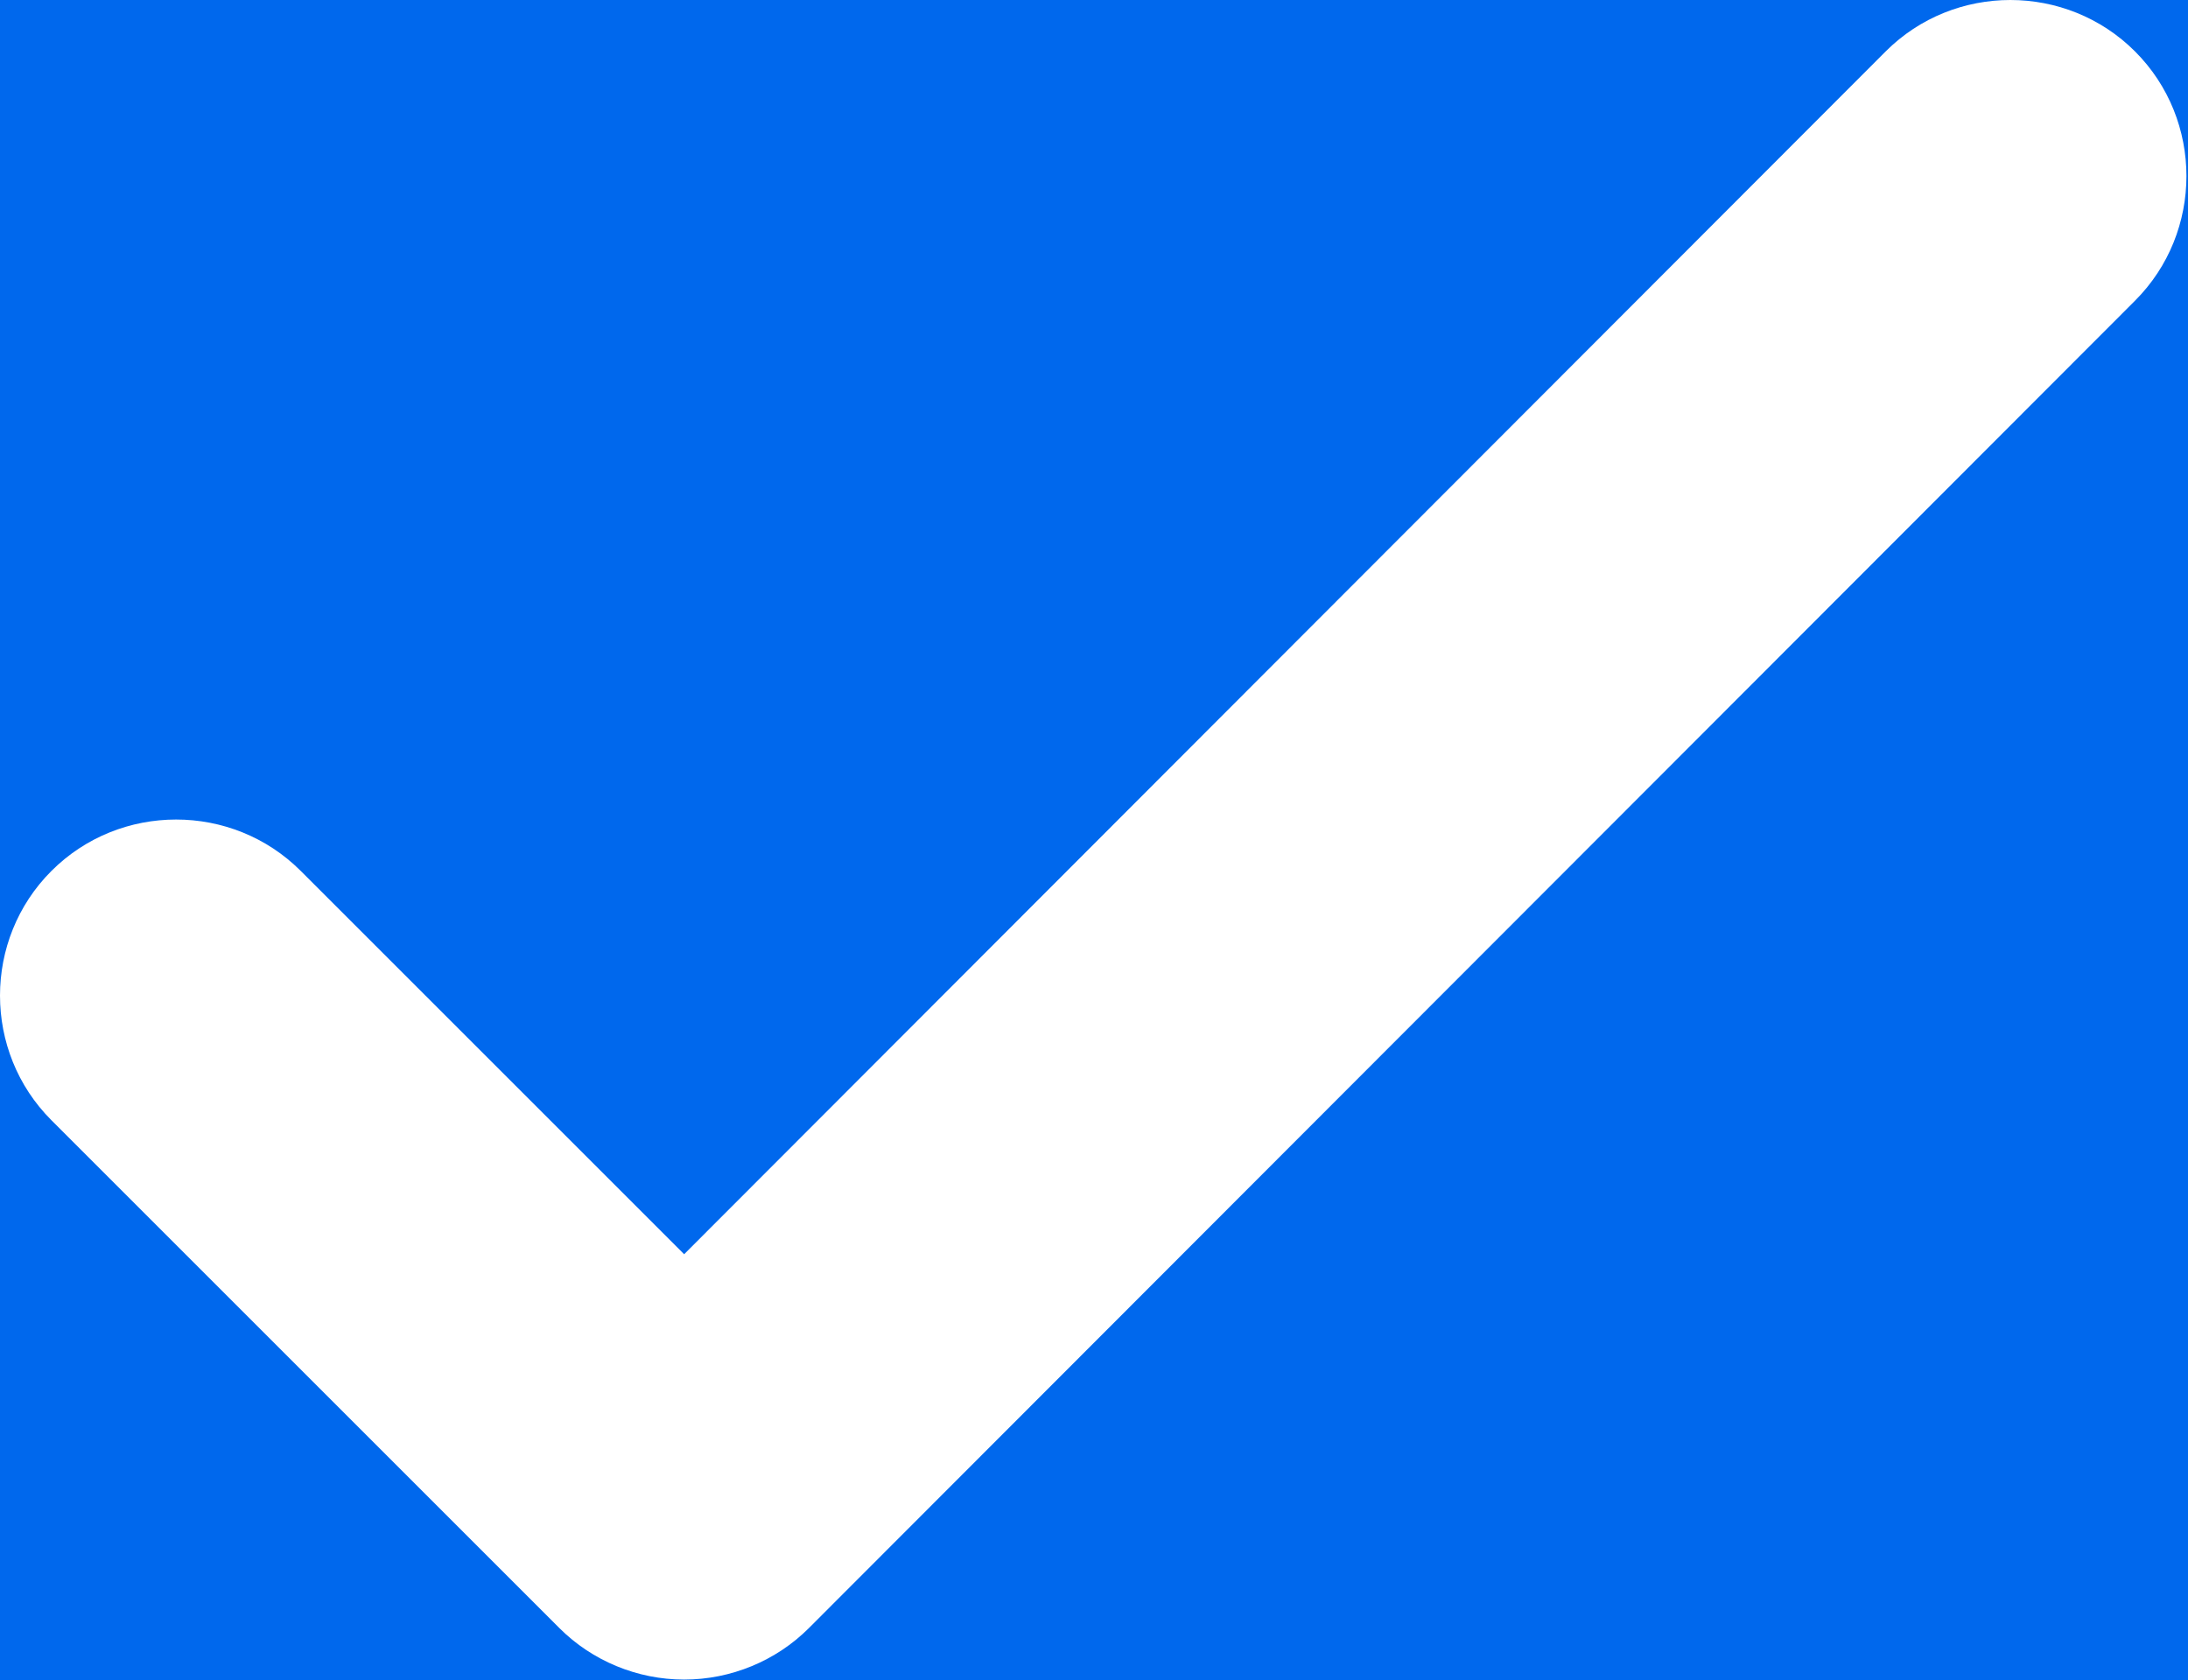
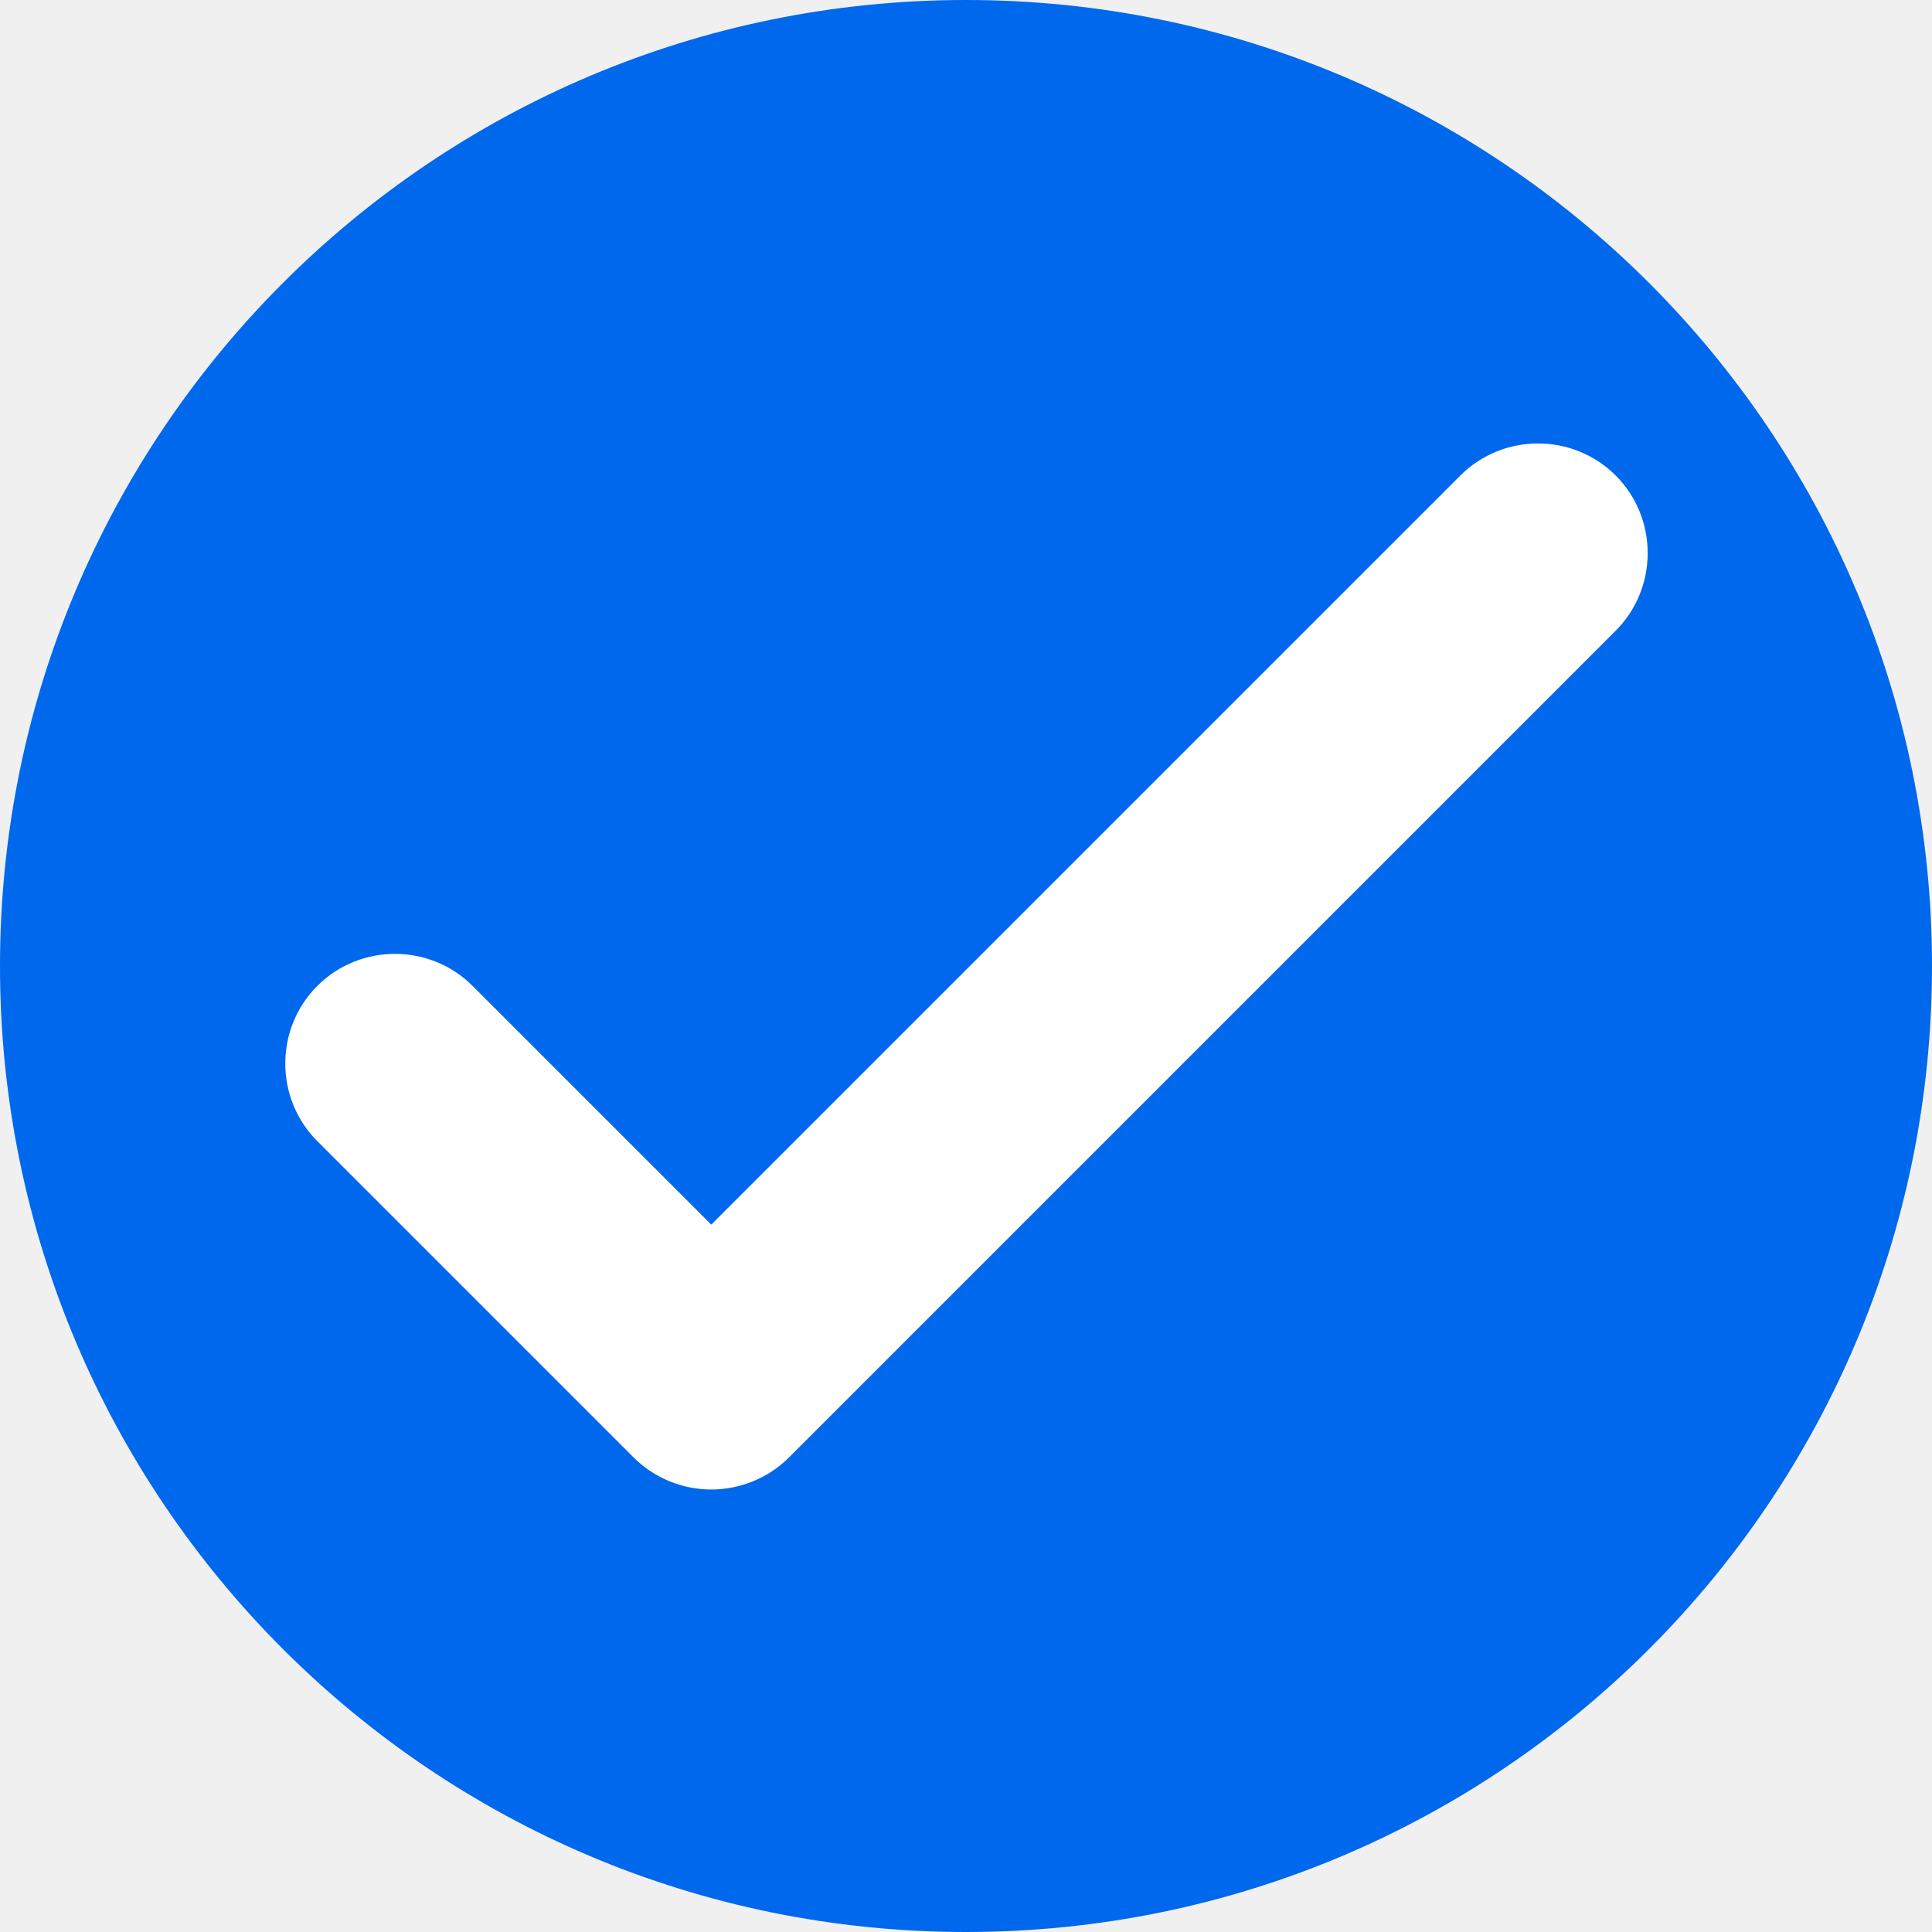
- <svg xmlns="http://www.w3.org/2000/svg" id="Capa_1" data-name="Capa 1" viewBox="0 0 14.04 10.78">
+ <svg xmlns="http://www.w3.org/2000/svg" id="Capa_1" data-name="Capa 1" viewBox="0 0 19.91 19.91">
  <defs>
    <style>
      .cls-1 {
        fill: #0068ed;
      }

      .cls-1, .cls-2 {
        stroke-width: 0px;
      }

      .cls-2 {
        fill: #fff;
      }
    </style>
  </defs>
-   <rect class="cls-1" x="-2.94" y="-4.57" width="19.91" height="19.91" rx="9.96" ry="9.96" />
-   <path class="cls-2" d="m4.39,10.78c-.3,0-.59-.12-.8-.33L.33,7.19c-.44-.44-.44-1.16,0-1.6.44-.44,1.16-.44,1.6,0l2.46,2.46L12.1.33c.44-.44,1.16-.44,1.6,0,.44.44.44,1.16,0,1.6L5.19,10.45c-.21.21-.5.33-.8.33Z" />
+   <rect class="cls-1" x="0" y="0" width="19.91" height="19.91" rx="9.96" ry="9.96" />
+   <path class="cls-2" d="m7.33,15.35c-.3,0-.59-.12-.8-.33l-3.26-3.26c-.44-.44-.44-1.16,0-1.6.44-.44,1.16-.44,1.6,0l2.46,2.46,7.72-7.72c.44-.44,1.16-.44,1.6,0,.44.44.44,1.16,0,1.6l-8.52,8.52c-.21.21-.5.33-.8.33Z" />
</svg>
